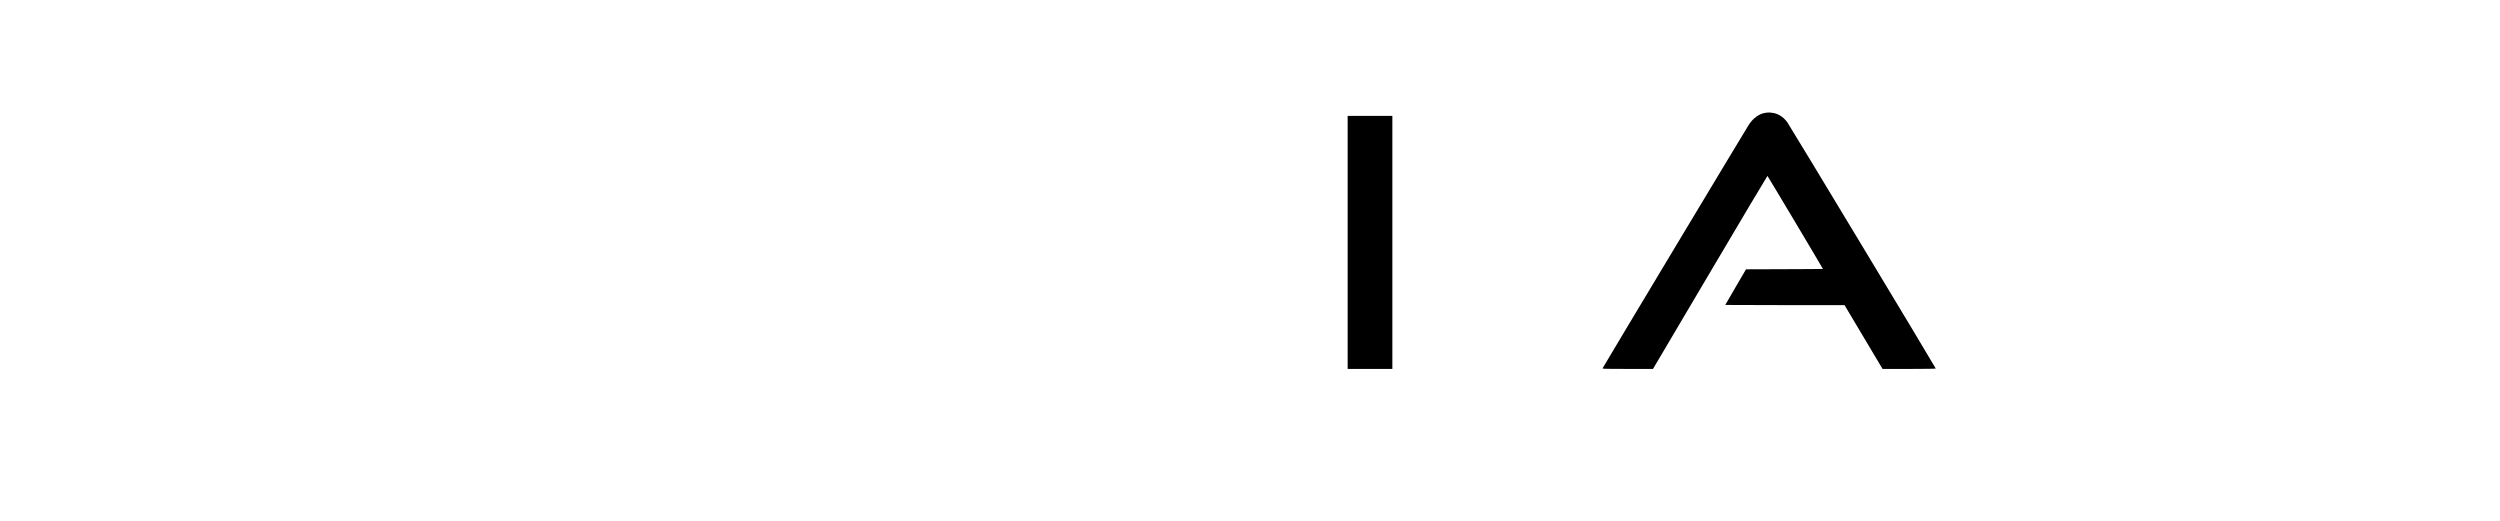
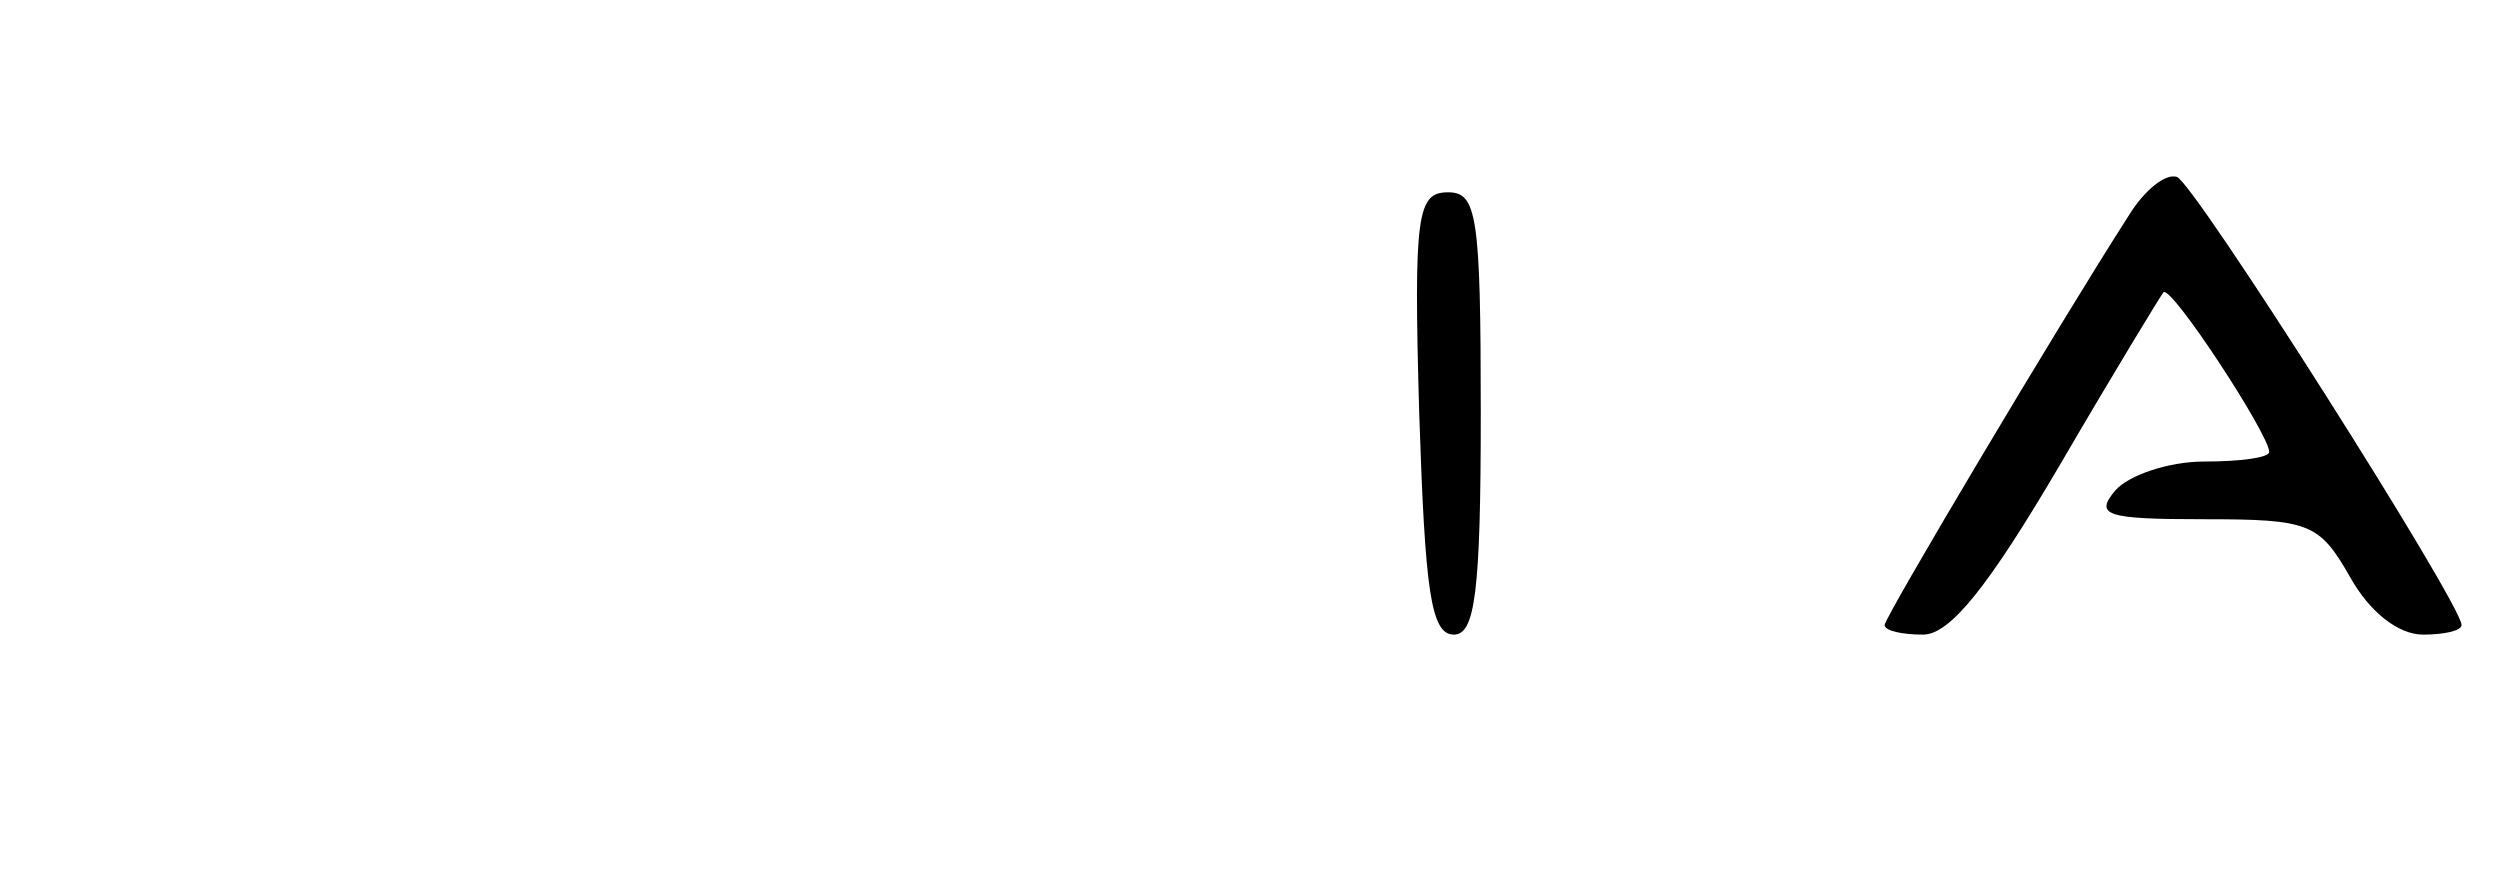
- <svg xmlns="http://www.w3.org/2000/svg" version="1.0" width="5760pt" height="1200pt" viewBox="0 0 5760 1200" preserveAspectRatio="xMidYMid meet">
-   <g transform="translate(0,1200) scale(0.1,-0.1)" fill="#000000" stroke="none">
-     <path d="M40668 9399 c-134 -19 -272 -119 -372 -268 -51 -75 -3363 -5590 -3372 -5615 -6 -15 45 -16 578 -16 l583 0 1315 2225 c723 1223 1318 2223 1322 2222 7 -2 1278 -2133 1278 -2143 0 -2 -399 -5 -886 -6 l-886 -3 -239 -409 c-131 -225 -239 -410 -239 -412 0 -2 618 -4 1374 -4 l1374 0 438 -735 438 -735 613 0 c349 0 613 4 613 9 0 17 -3377 5619 -3424 5679 -92 121 -207 194 -331 211 -79 12 -97 12 -177 0z" />
-     <path d="M31050 6415 l0 -2915 515 0 515 0 0 2915 0 2915 -515 0 -515 0 0 -2915z" />
+ <svg xmlns="http://www.w3.org/2000/svg" version="1.0" width="130pt" height="46pt" viewBox="0 0 130 46" preserveAspectRatio="xMidYMid meet">
+   <g transform="translate(0,46) scale(0.1,-0.1)" fill="#000000" stroke="none">
+     <path d="M1107 348 c-36 -56 -127 -209 -127 -213 0 -3 9 -5 20 -5 14 0 34 25 71 88 28 48 53 89 54 90 4 4 55 -74 55 -83 0 -3 -15 -5 -34 -5 -18 0 -39 -7 -46 -15 -11 -13 -5 -15 46 -15 55 0 60 -2 76 -30 10 -18 25 -30 38 -30 11 0 20 2 20 5 0 11 -139 230 -148 233 -6 2 -17 -7 -25 -20z" />
+     <path d="M738 245 c3 -92 6 -115 18 -115 11 0 14 22 14 115 0 103 -2 115 -17 115 -16 0 -18 -11 -15 -115z" />
  </g>
</svg>
